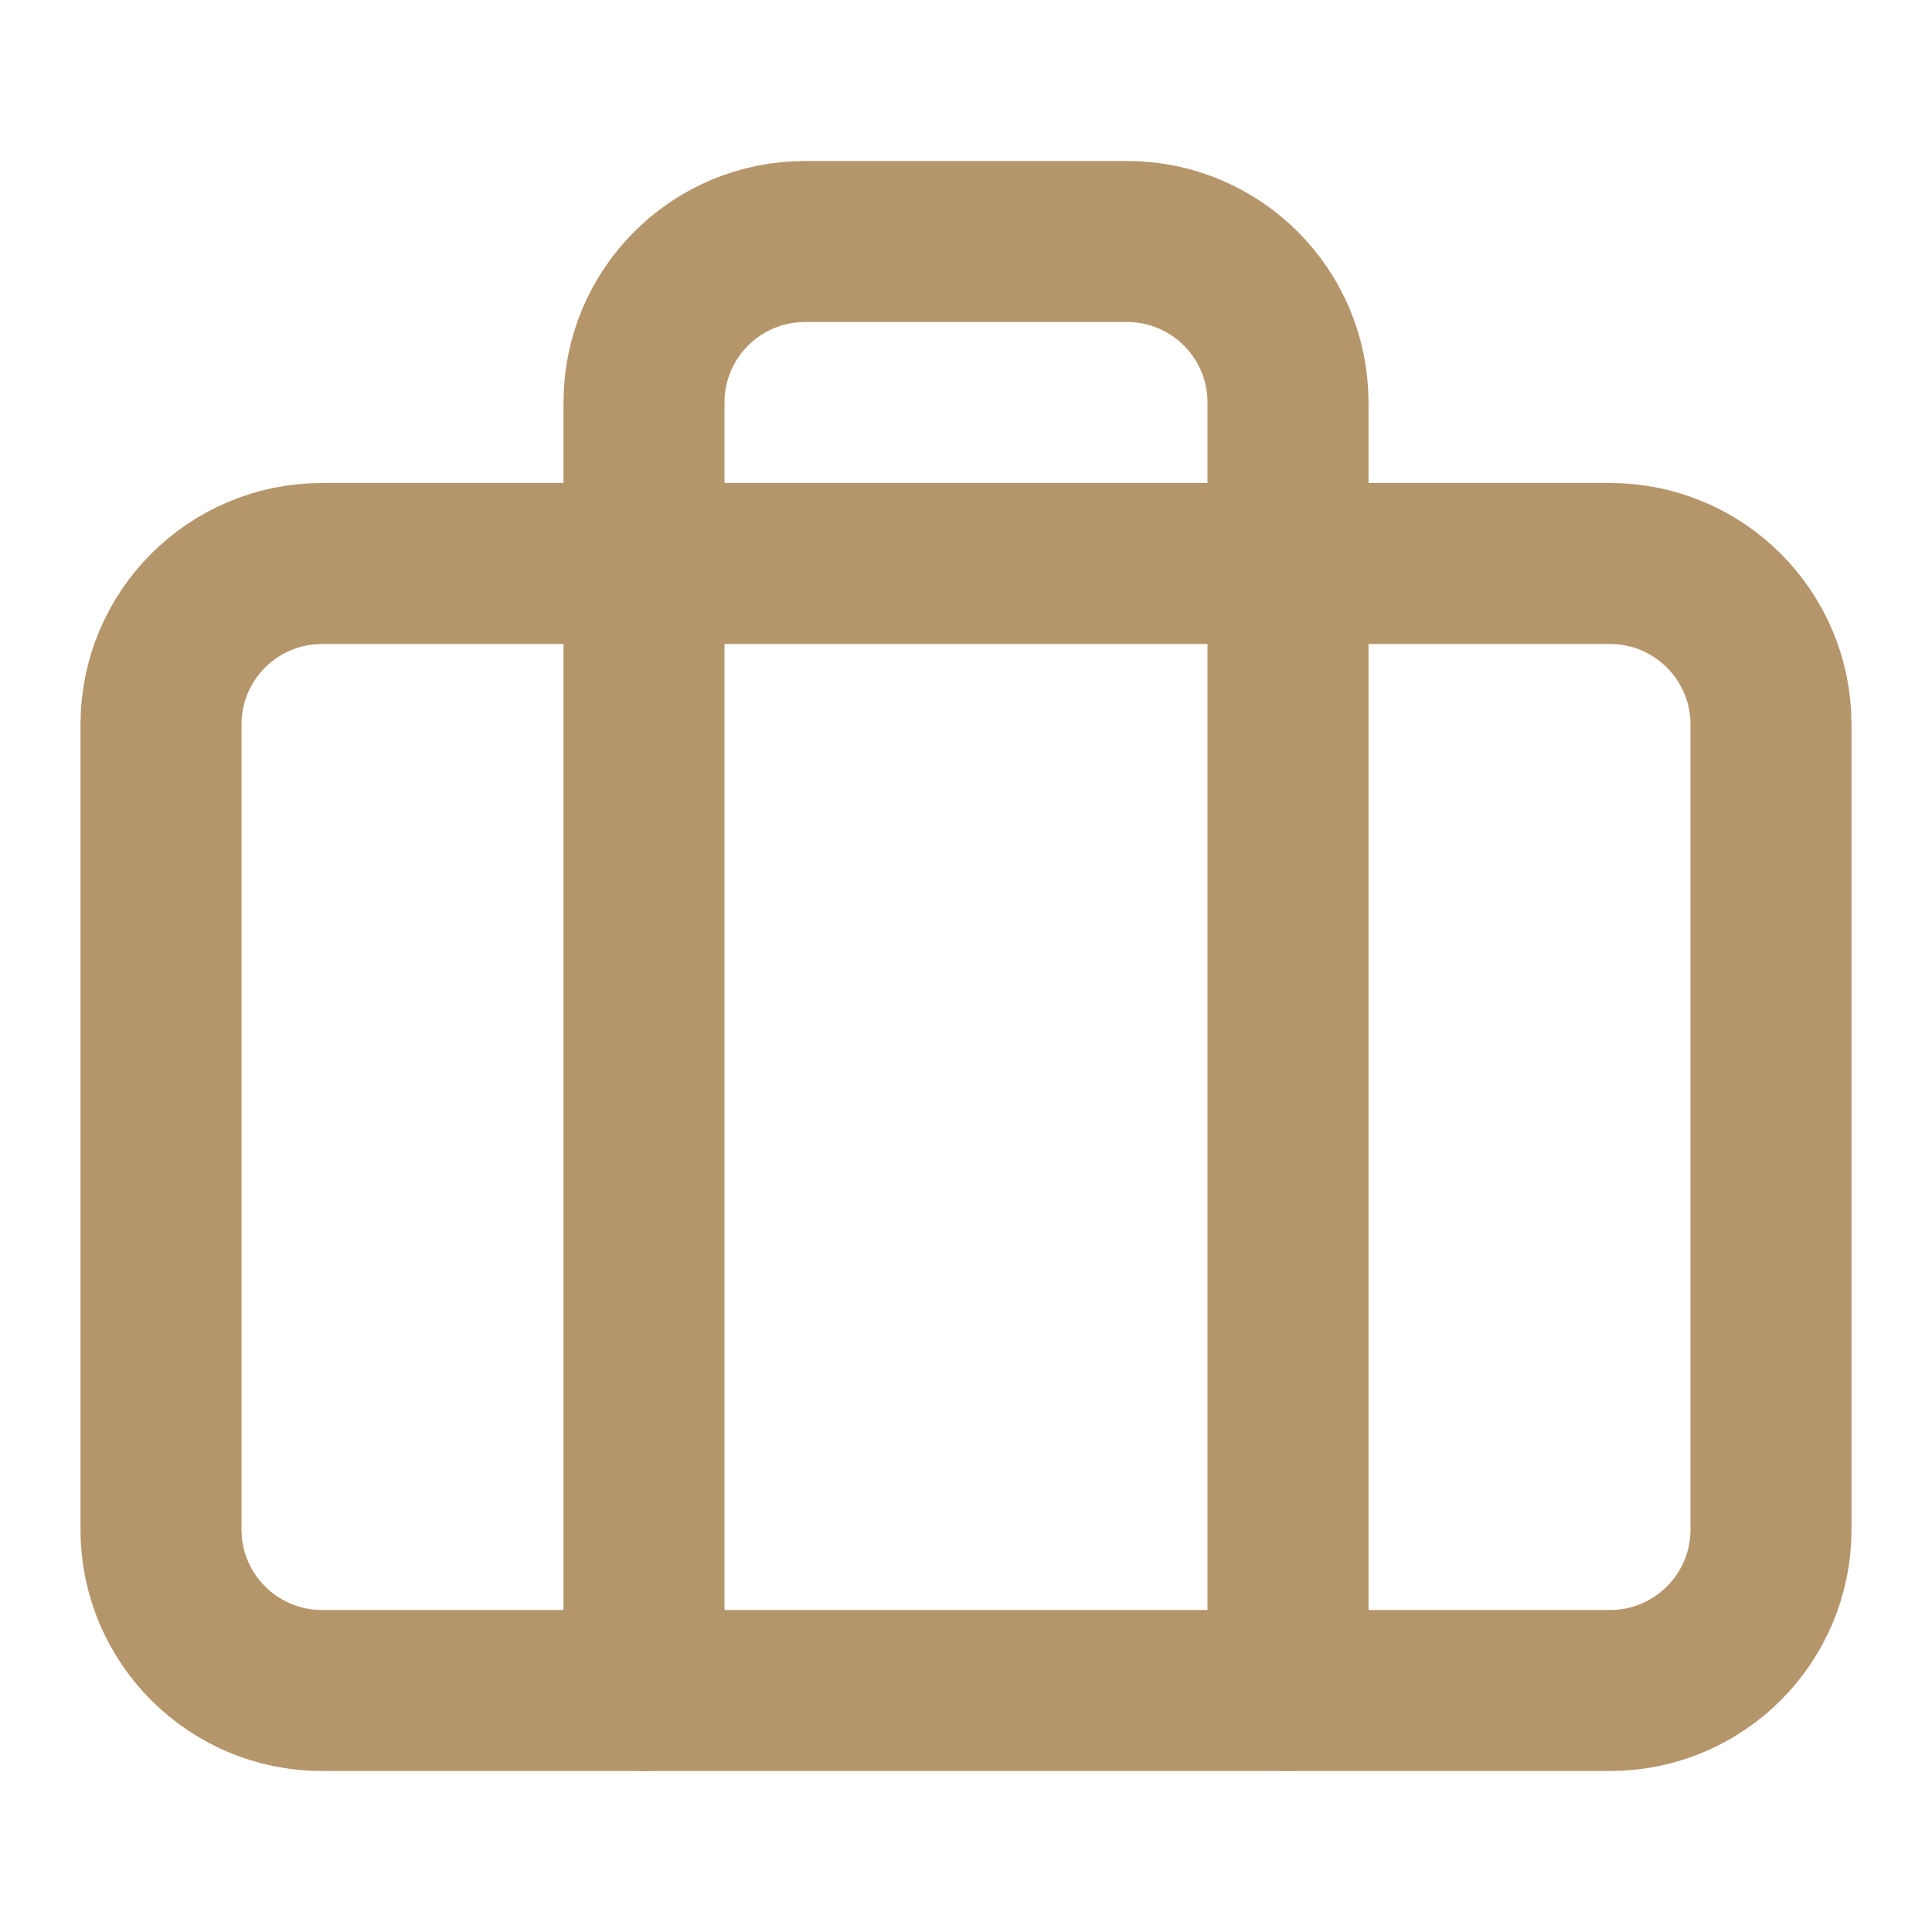
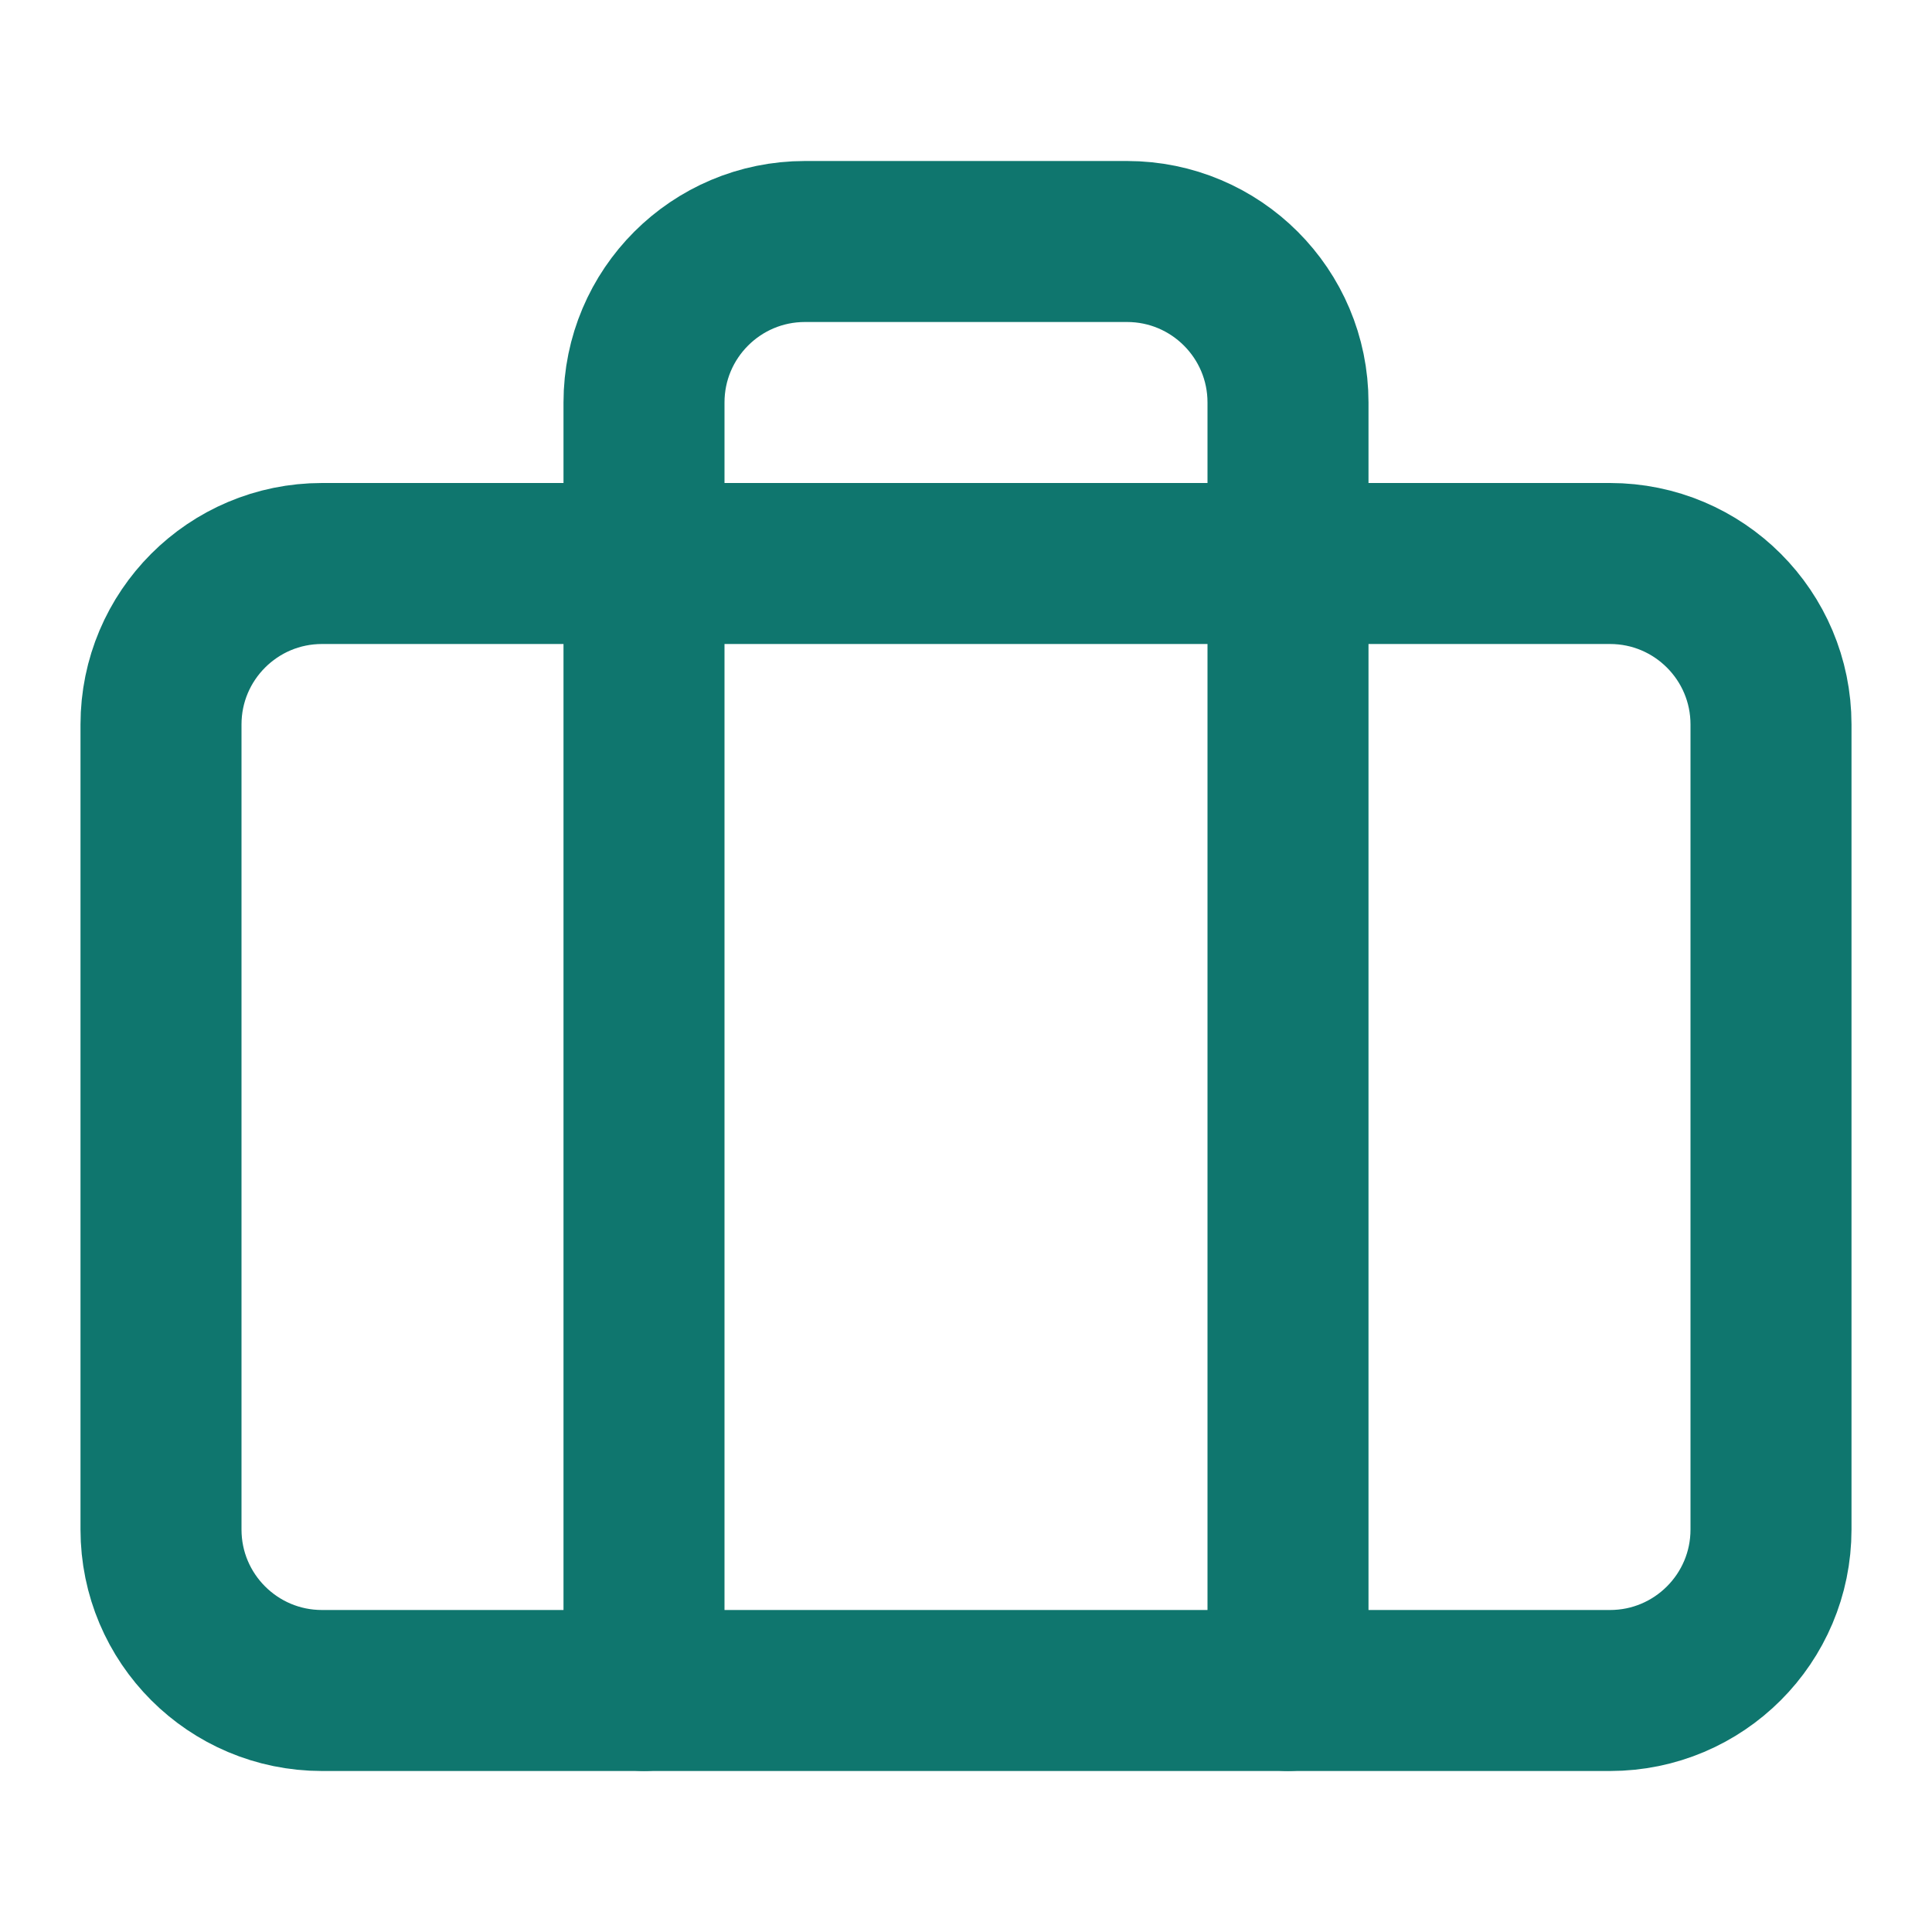
- <svg xmlns="http://www.w3.org/2000/svg" width="24" height="24" viewBox="0 0 24 24" fill="none" stroke="#B5956A" stroke-width="2" stroke-linecap="round" stroke-linejoin="round">
+ <svg xmlns="http://www.w3.org/2000/svg" width="24" height="24" viewBox="0 0 24 24" fill="none" stroke="#0f766e" stroke-width="2" stroke-linecap="round" stroke-linejoin="round">
  <rect width="20" height="14" x="2" y="7" rx="2" />
  <path d="M16 21V5a2 2 0 0 0-2-2h-4a2 2 0 0 0-2 2v16" />
</svg>
